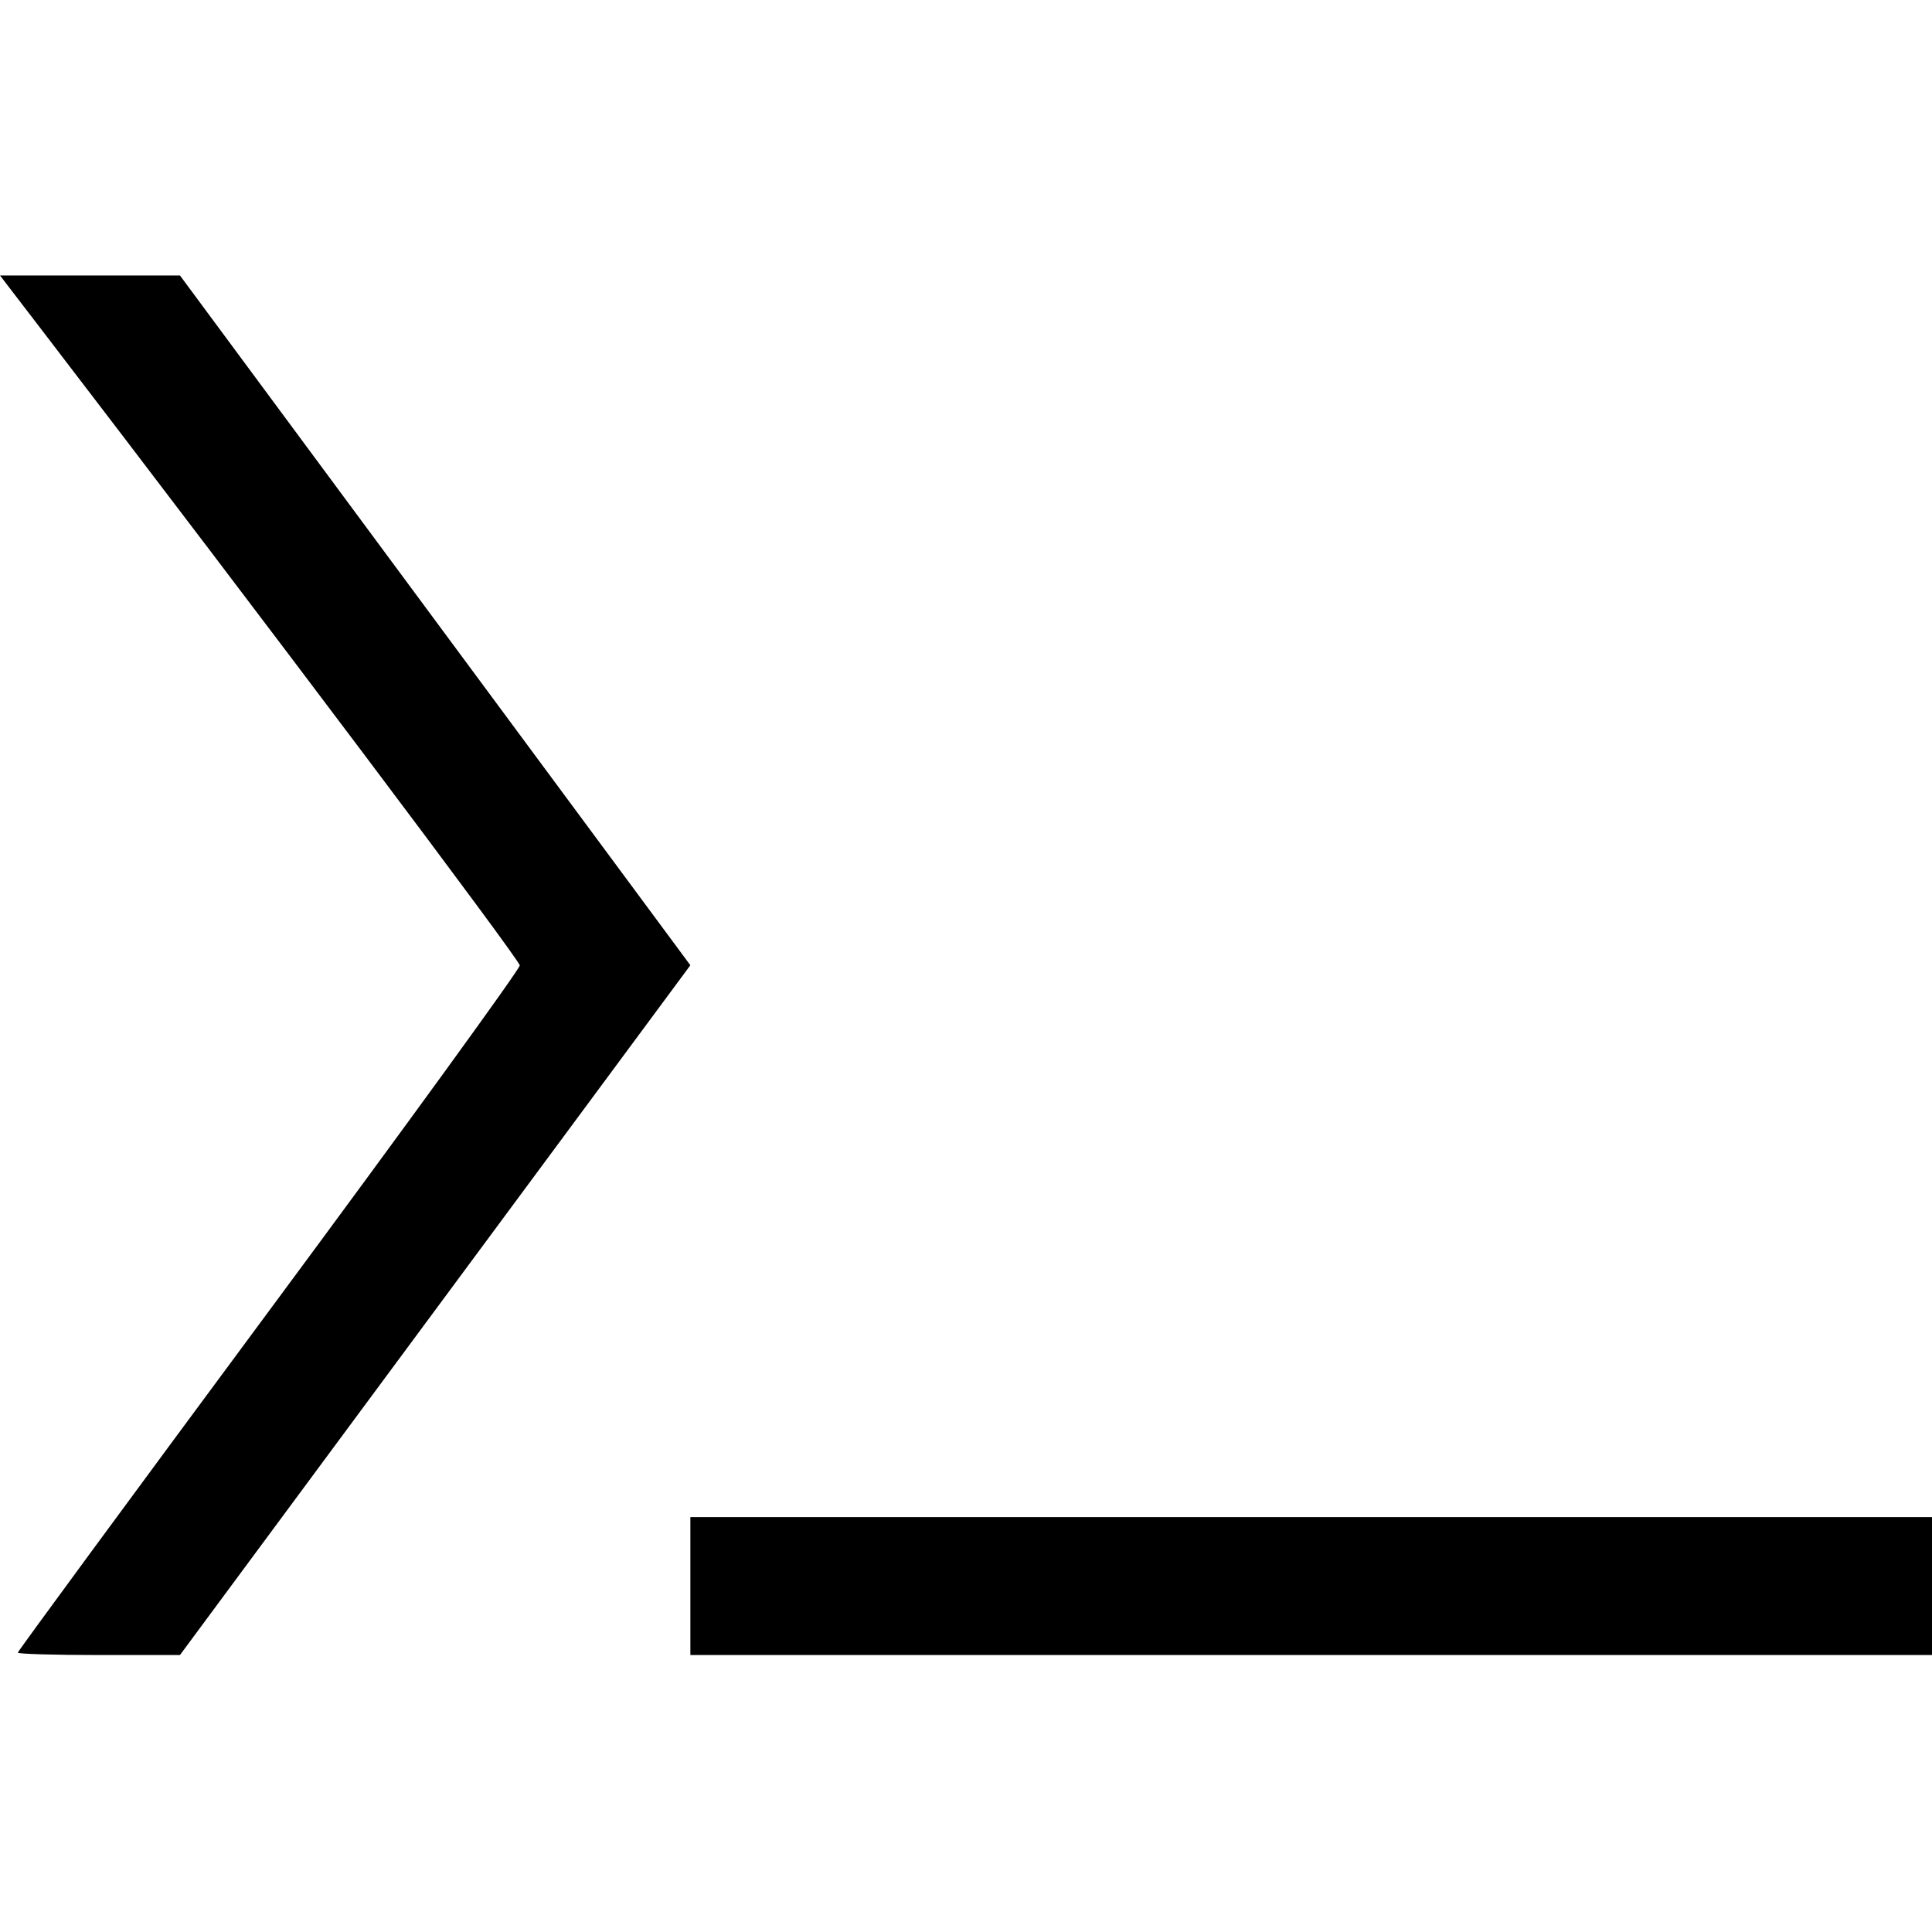
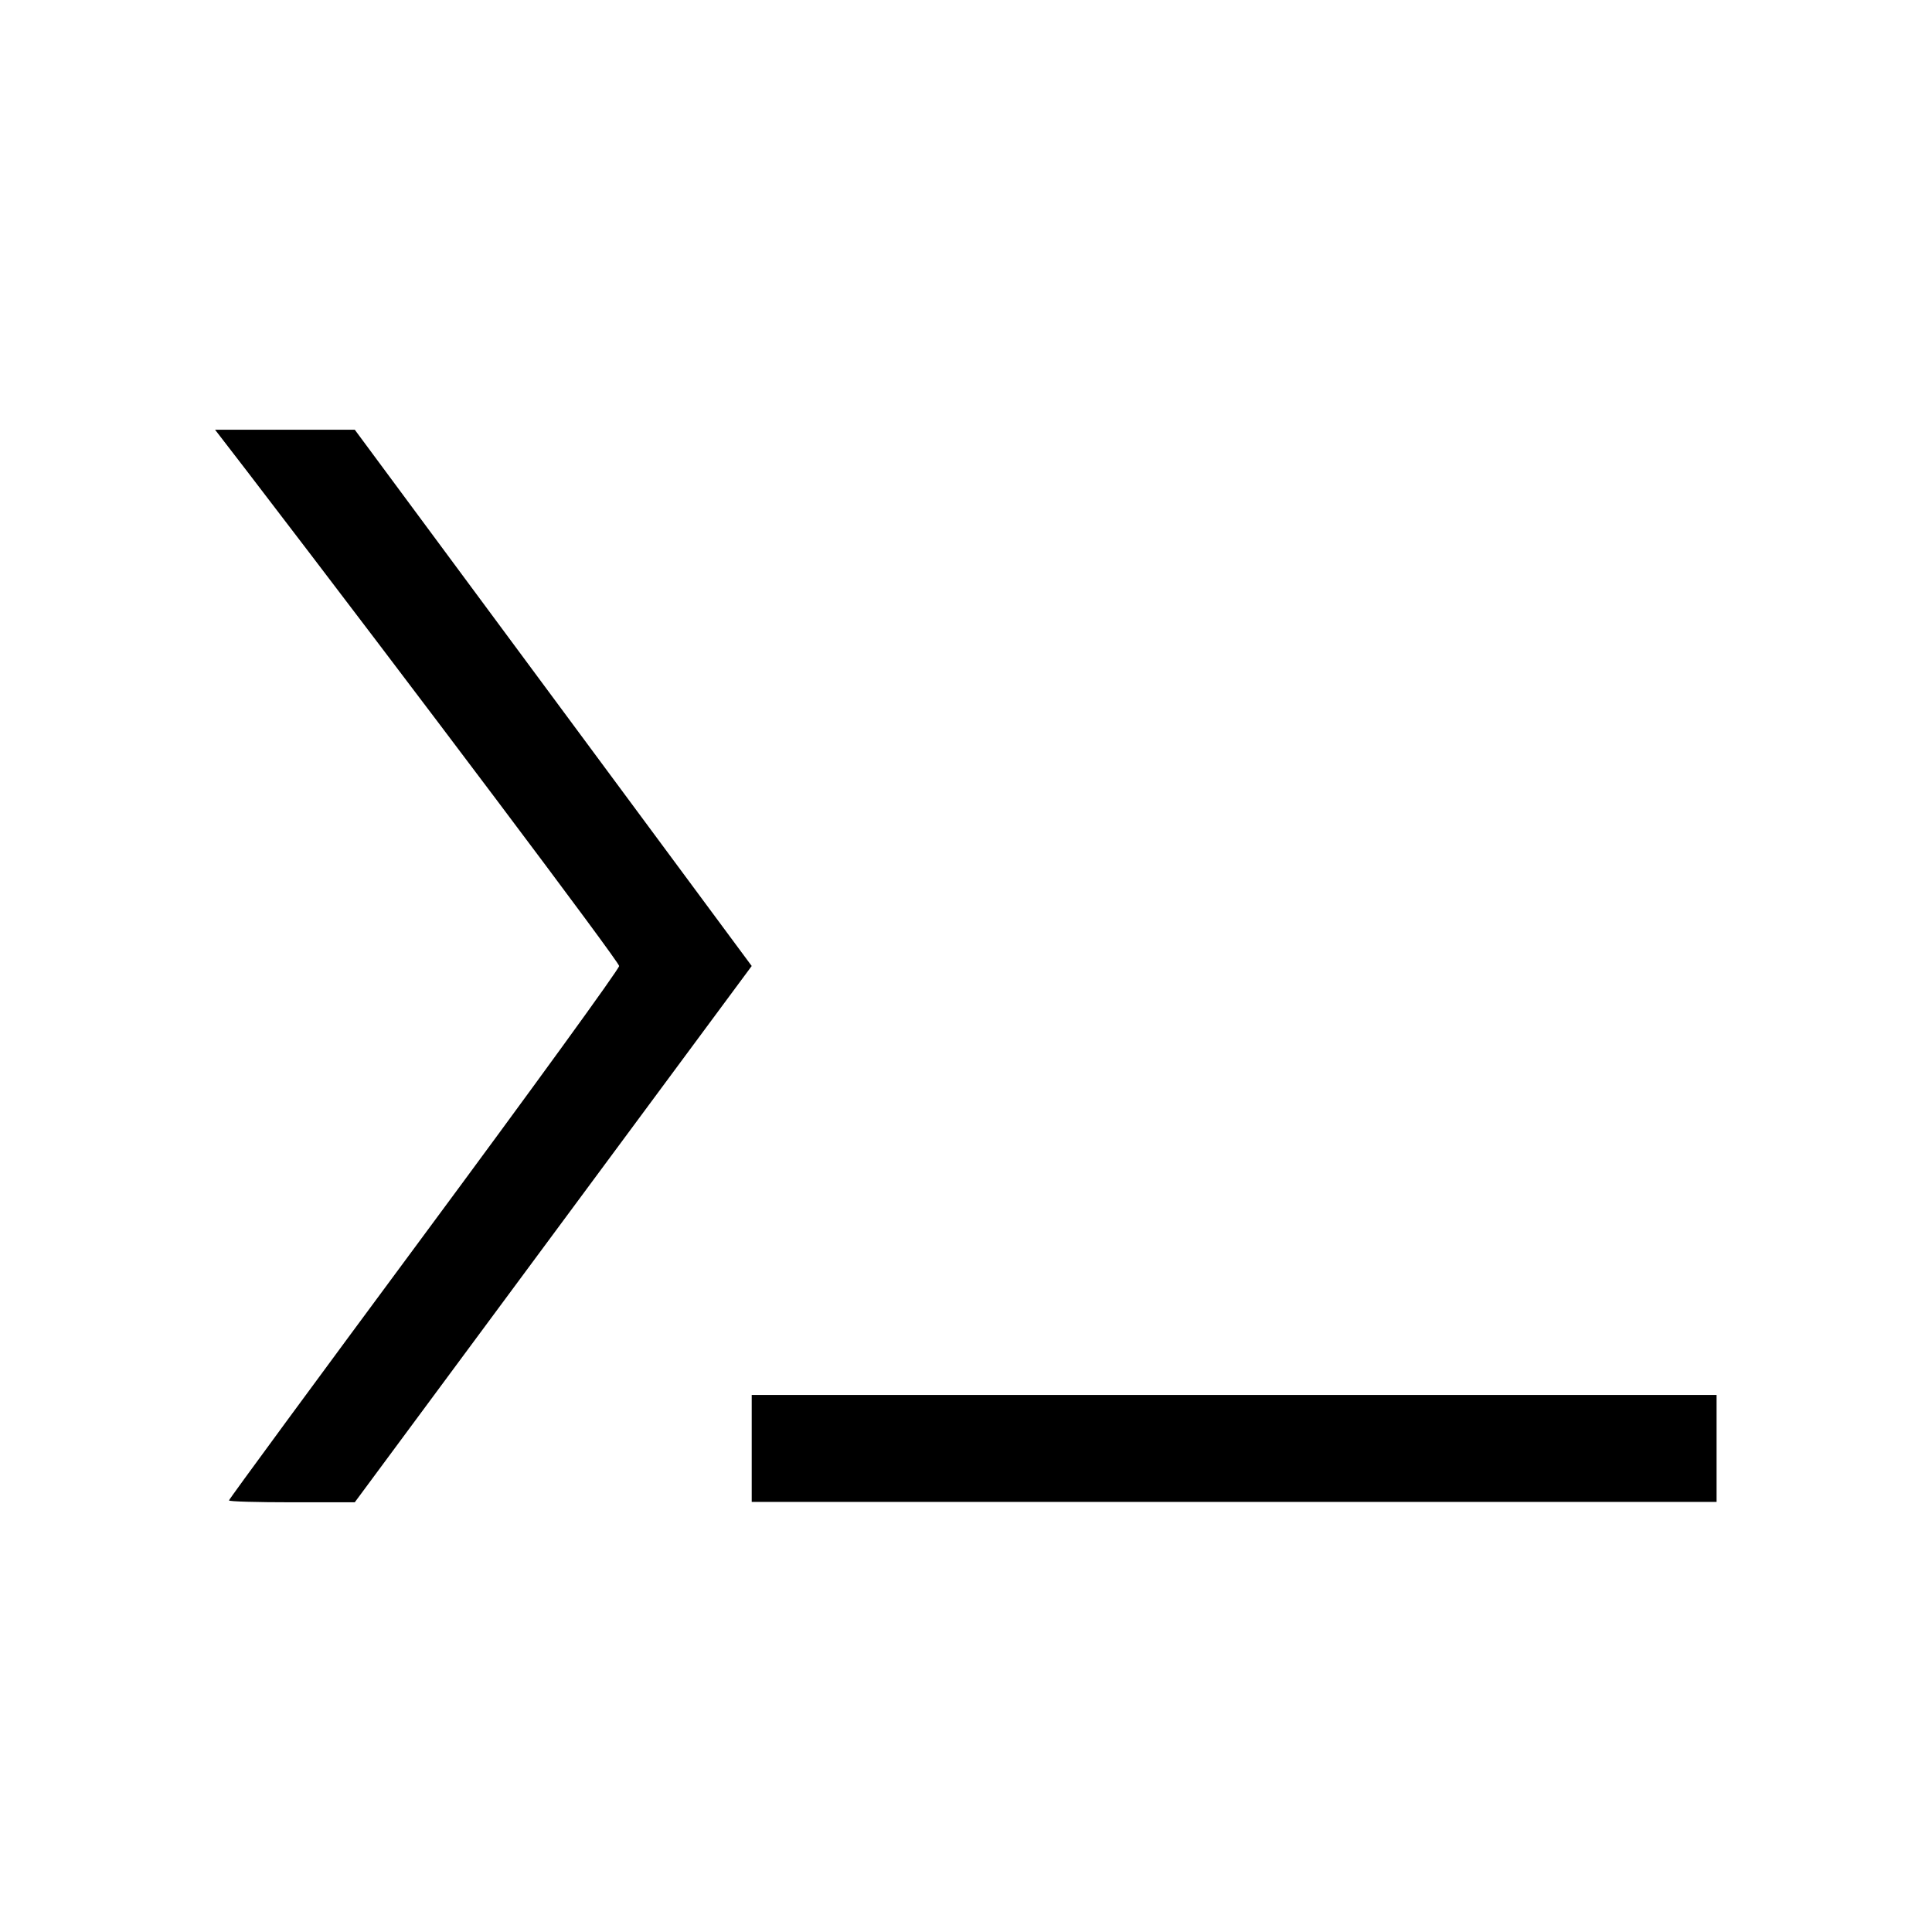
- <svg xmlns="http://www.w3.org/2000/svg" width="512" height="512" viewBox="0 0 512 512" fill="none">
-   <path fill-rule="evenodd" clip-rule="evenodd" d="M10.728 86.996C68.866 162.836 137.746 254.401 137.746 255.845C137.746 256.836 107.816 298.073 71.234 347.483C34.654 396.893 4.724 437.609 4.724 437.962C4.724 438.315 14.391 438.604 26.207 438.604H47.69L115.32 347.203L182.951 255.802L115.32 164.401L47.69 73H23.844H0L10.728 86.996ZM182.956 420.324V438.604H347.478H512V420.324V402.044H347.478H182.956V420.324Z" fill="black" />
+ <svg xmlns="http://www.w3.org/2000/svg" version="1.1" id="Layer_1" x="0px" y="0px" viewBox="0 0 513 513" style="enable-background:new 0 0 513 513;" xml:space="preserve">
+   <style type="text/css">
+ 	.st0{fill-rule:evenodd;clip-rule:evenodd;}
+ </style>
+   <g>
+     <path class="st0" d="M65.5,125c45.3,59.1,98.9,130.4,98.9,131.5c0,0.8-23.3,32.9-51.8,71.4c-28.5,38.5-51.8,70.2-51.8,70.5   c0,0.3,7.5,0.5,16.7,0.5h16.7l52.7-71.2l52.7-71.2l-52.7-71.2l-52.7-71.2H75.7H57.1L65.5,125z M199.6,384.6v14.2h128.1h128.1v-14.2   v-14.2H327.7H199.6V384.6z" />
+   </g>
</svg>
